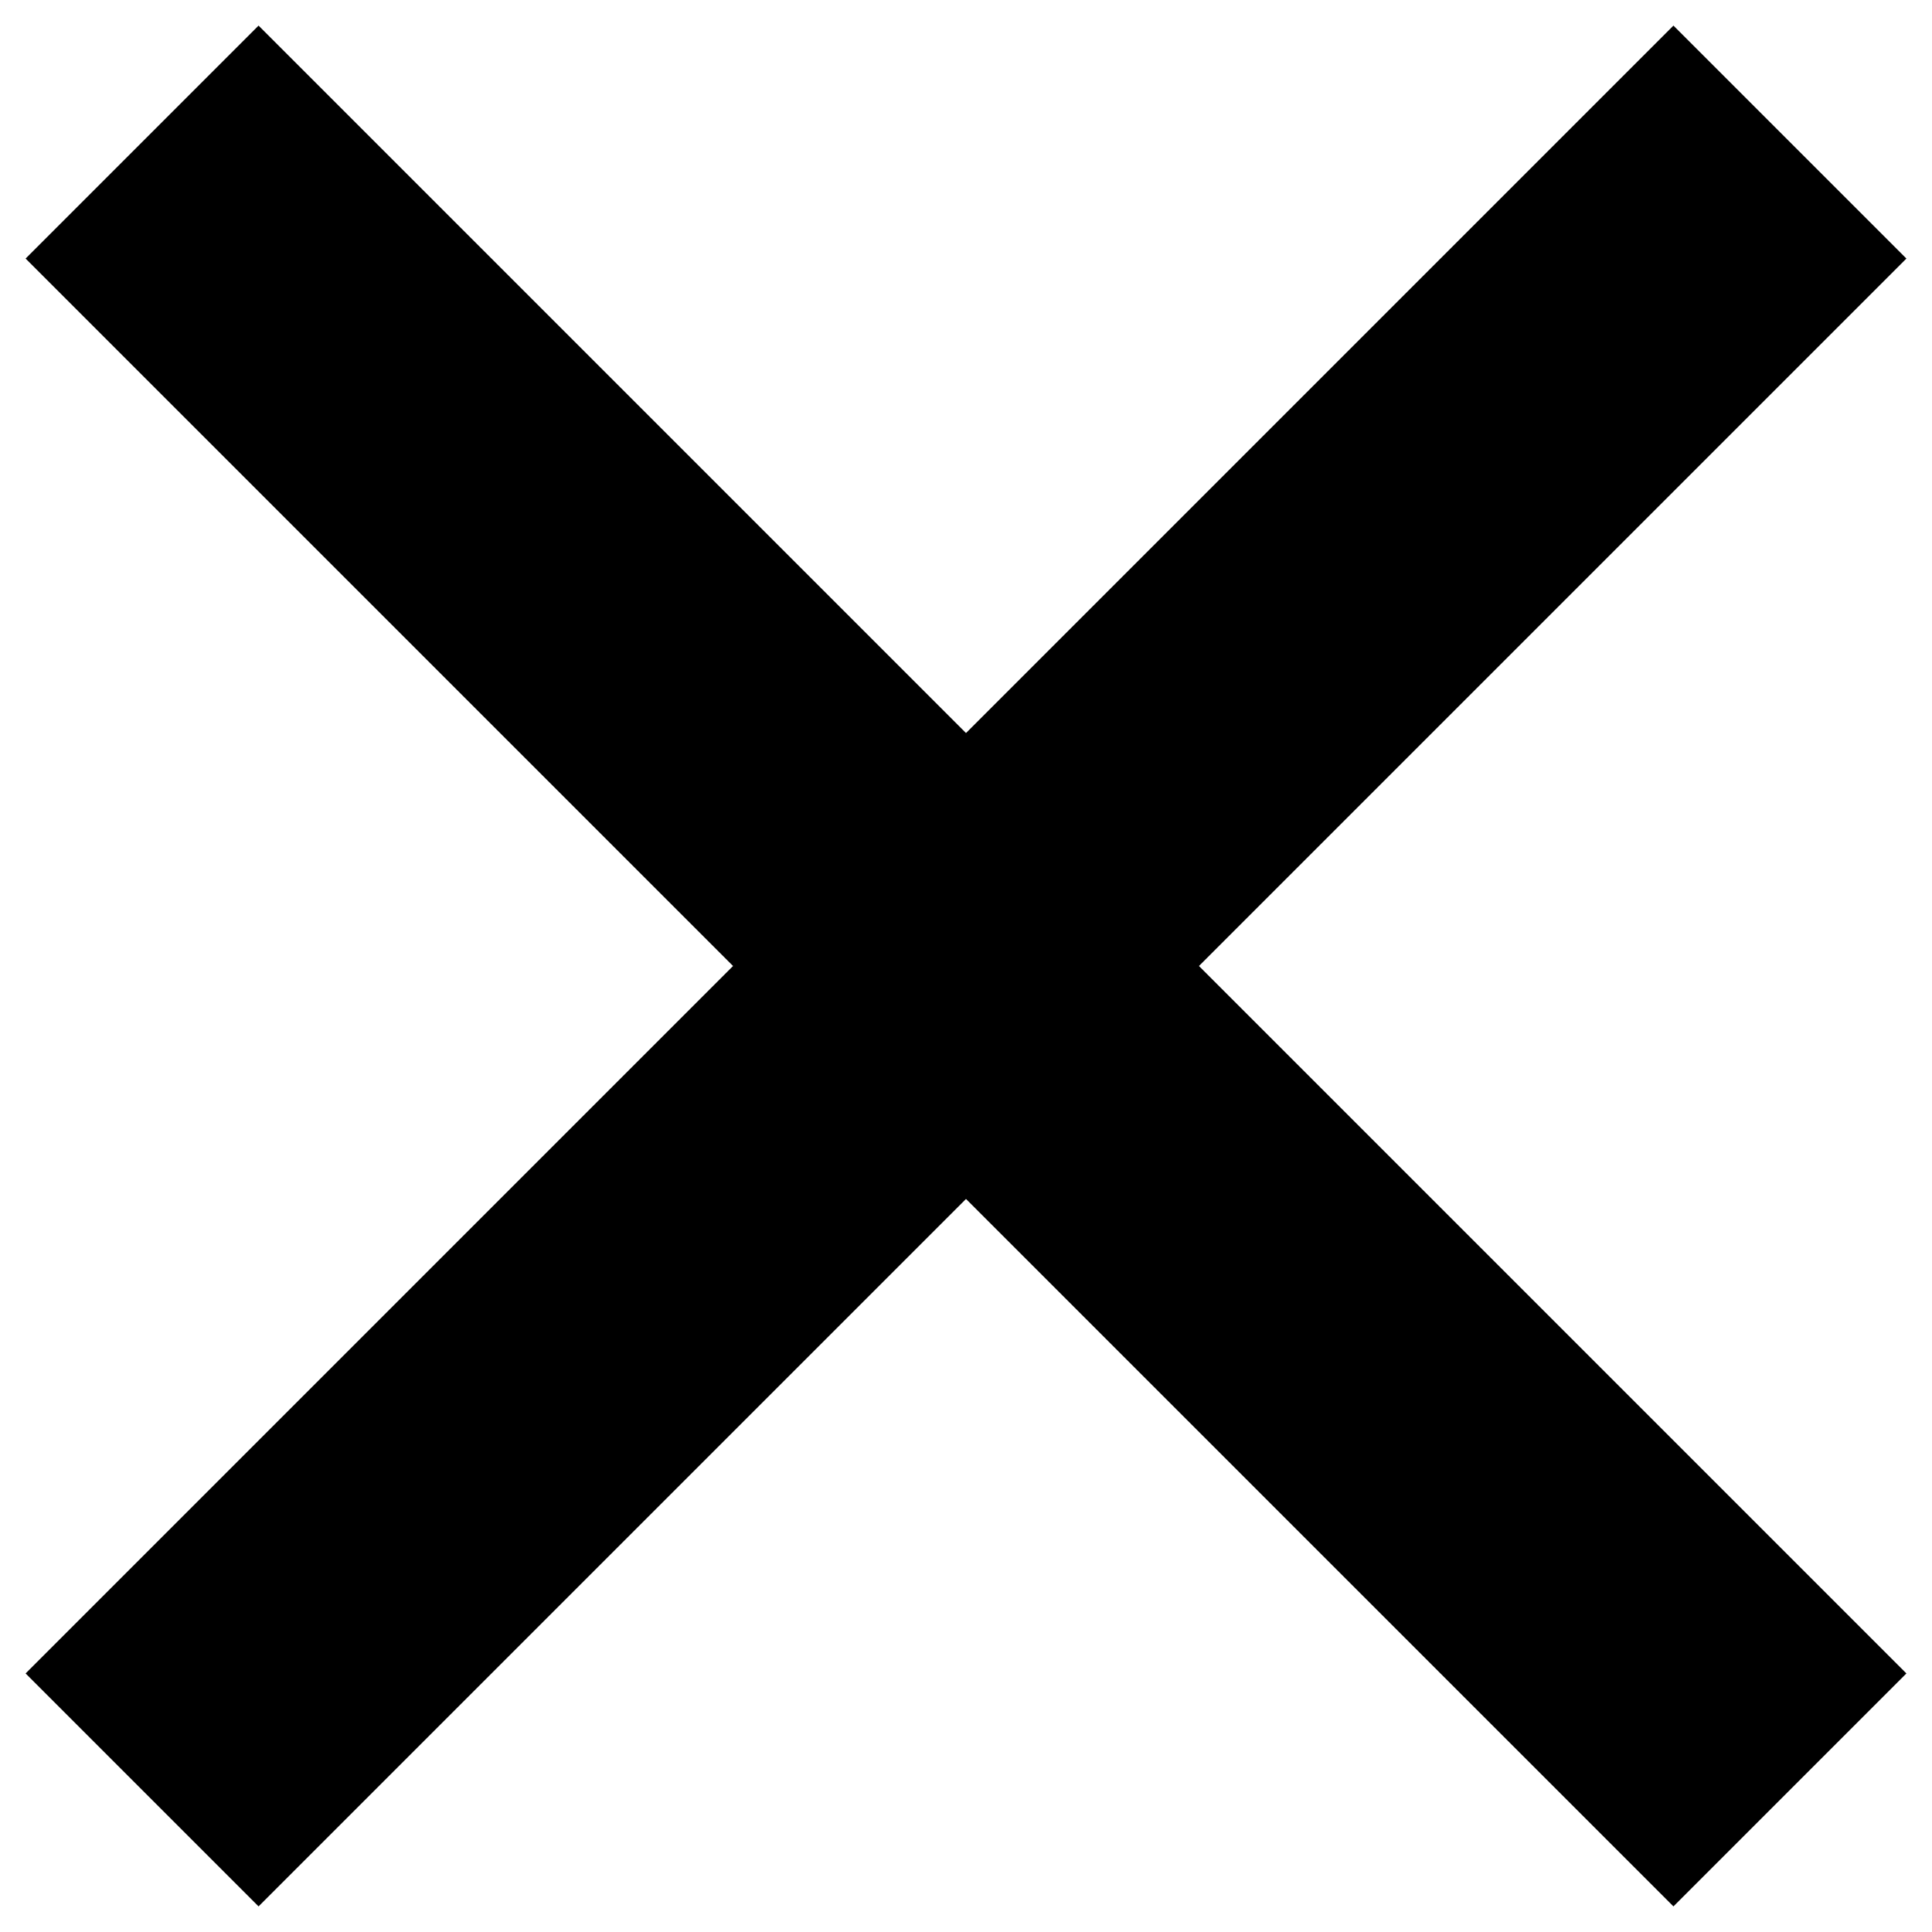
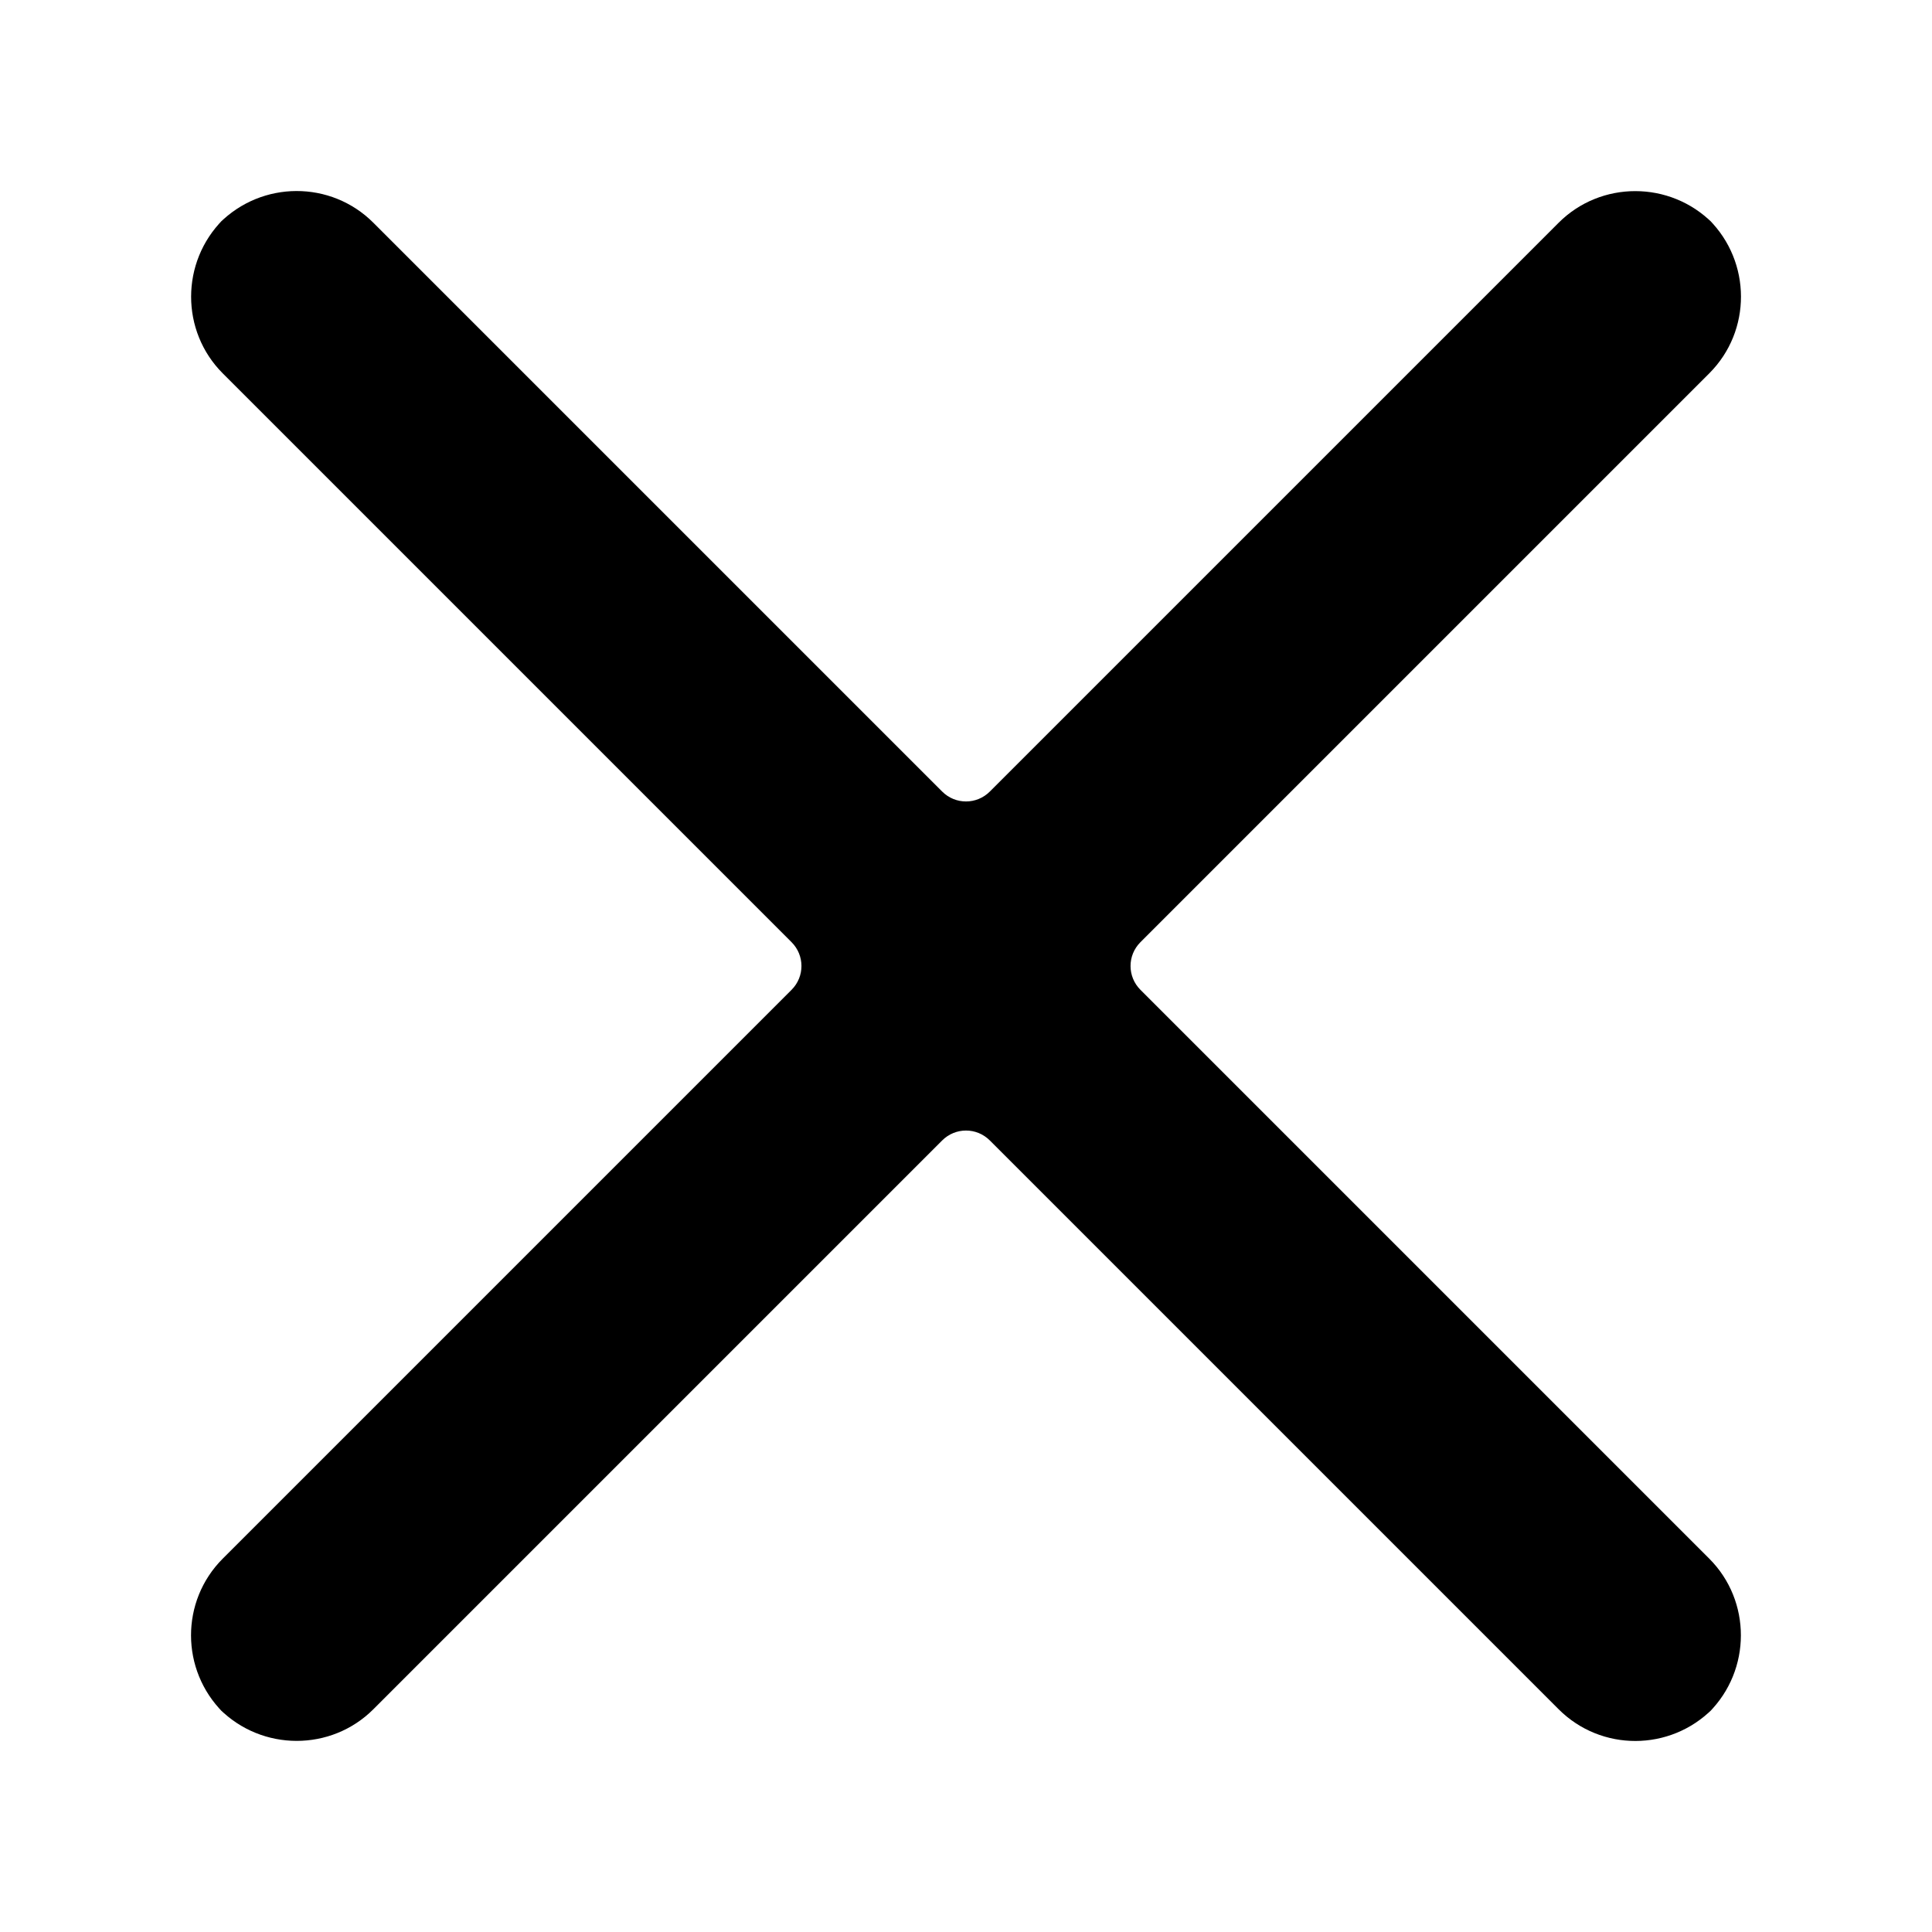
<svg xmlns="http://www.w3.org/2000/svg" role="img" viewBox="0 0 24 24">
-   <path d="m23.682 20.788-2.894 2.894-8.788-8.788-8.788 8.788-2.894-2.894 8.788-8.788-8.788-8.788 2.894-2.894 8.788 8.788 8.788-8.788 2.894 2.894-8.788 8.788z" fill-rule="evenodd" />
+   <path d="m21.233 4.638c.527-.527.525-1.383-.004-1.911l.044.044c-.529-.529-1.387-.528-1.911-.004l-7.066 7.066c-.163.163-.427.165-.592 0l-7.066-7.066c-.527-.527-1.383-.525-1.911.004l.044-.044c-.529.529-.528 1.387-.004 1.911l7.066 7.066c.163.163.165.427 0 .592l-7.066 7.066c-.527.527-.525 1.383.004 1.911l-.044-.044c.529.529 1.387.528 1.911.004l7.066-7.066c.163-.163.427-.165.592 0l7.066 7.066c.527.527 1.383.525 1.911-.004l-.044.044c.529-.529.528-1.387.004-1.911l-7.066-7.066c-.163-.163-.165-.427 0-.592z" fill-rule="evenodd" />
</svg>
